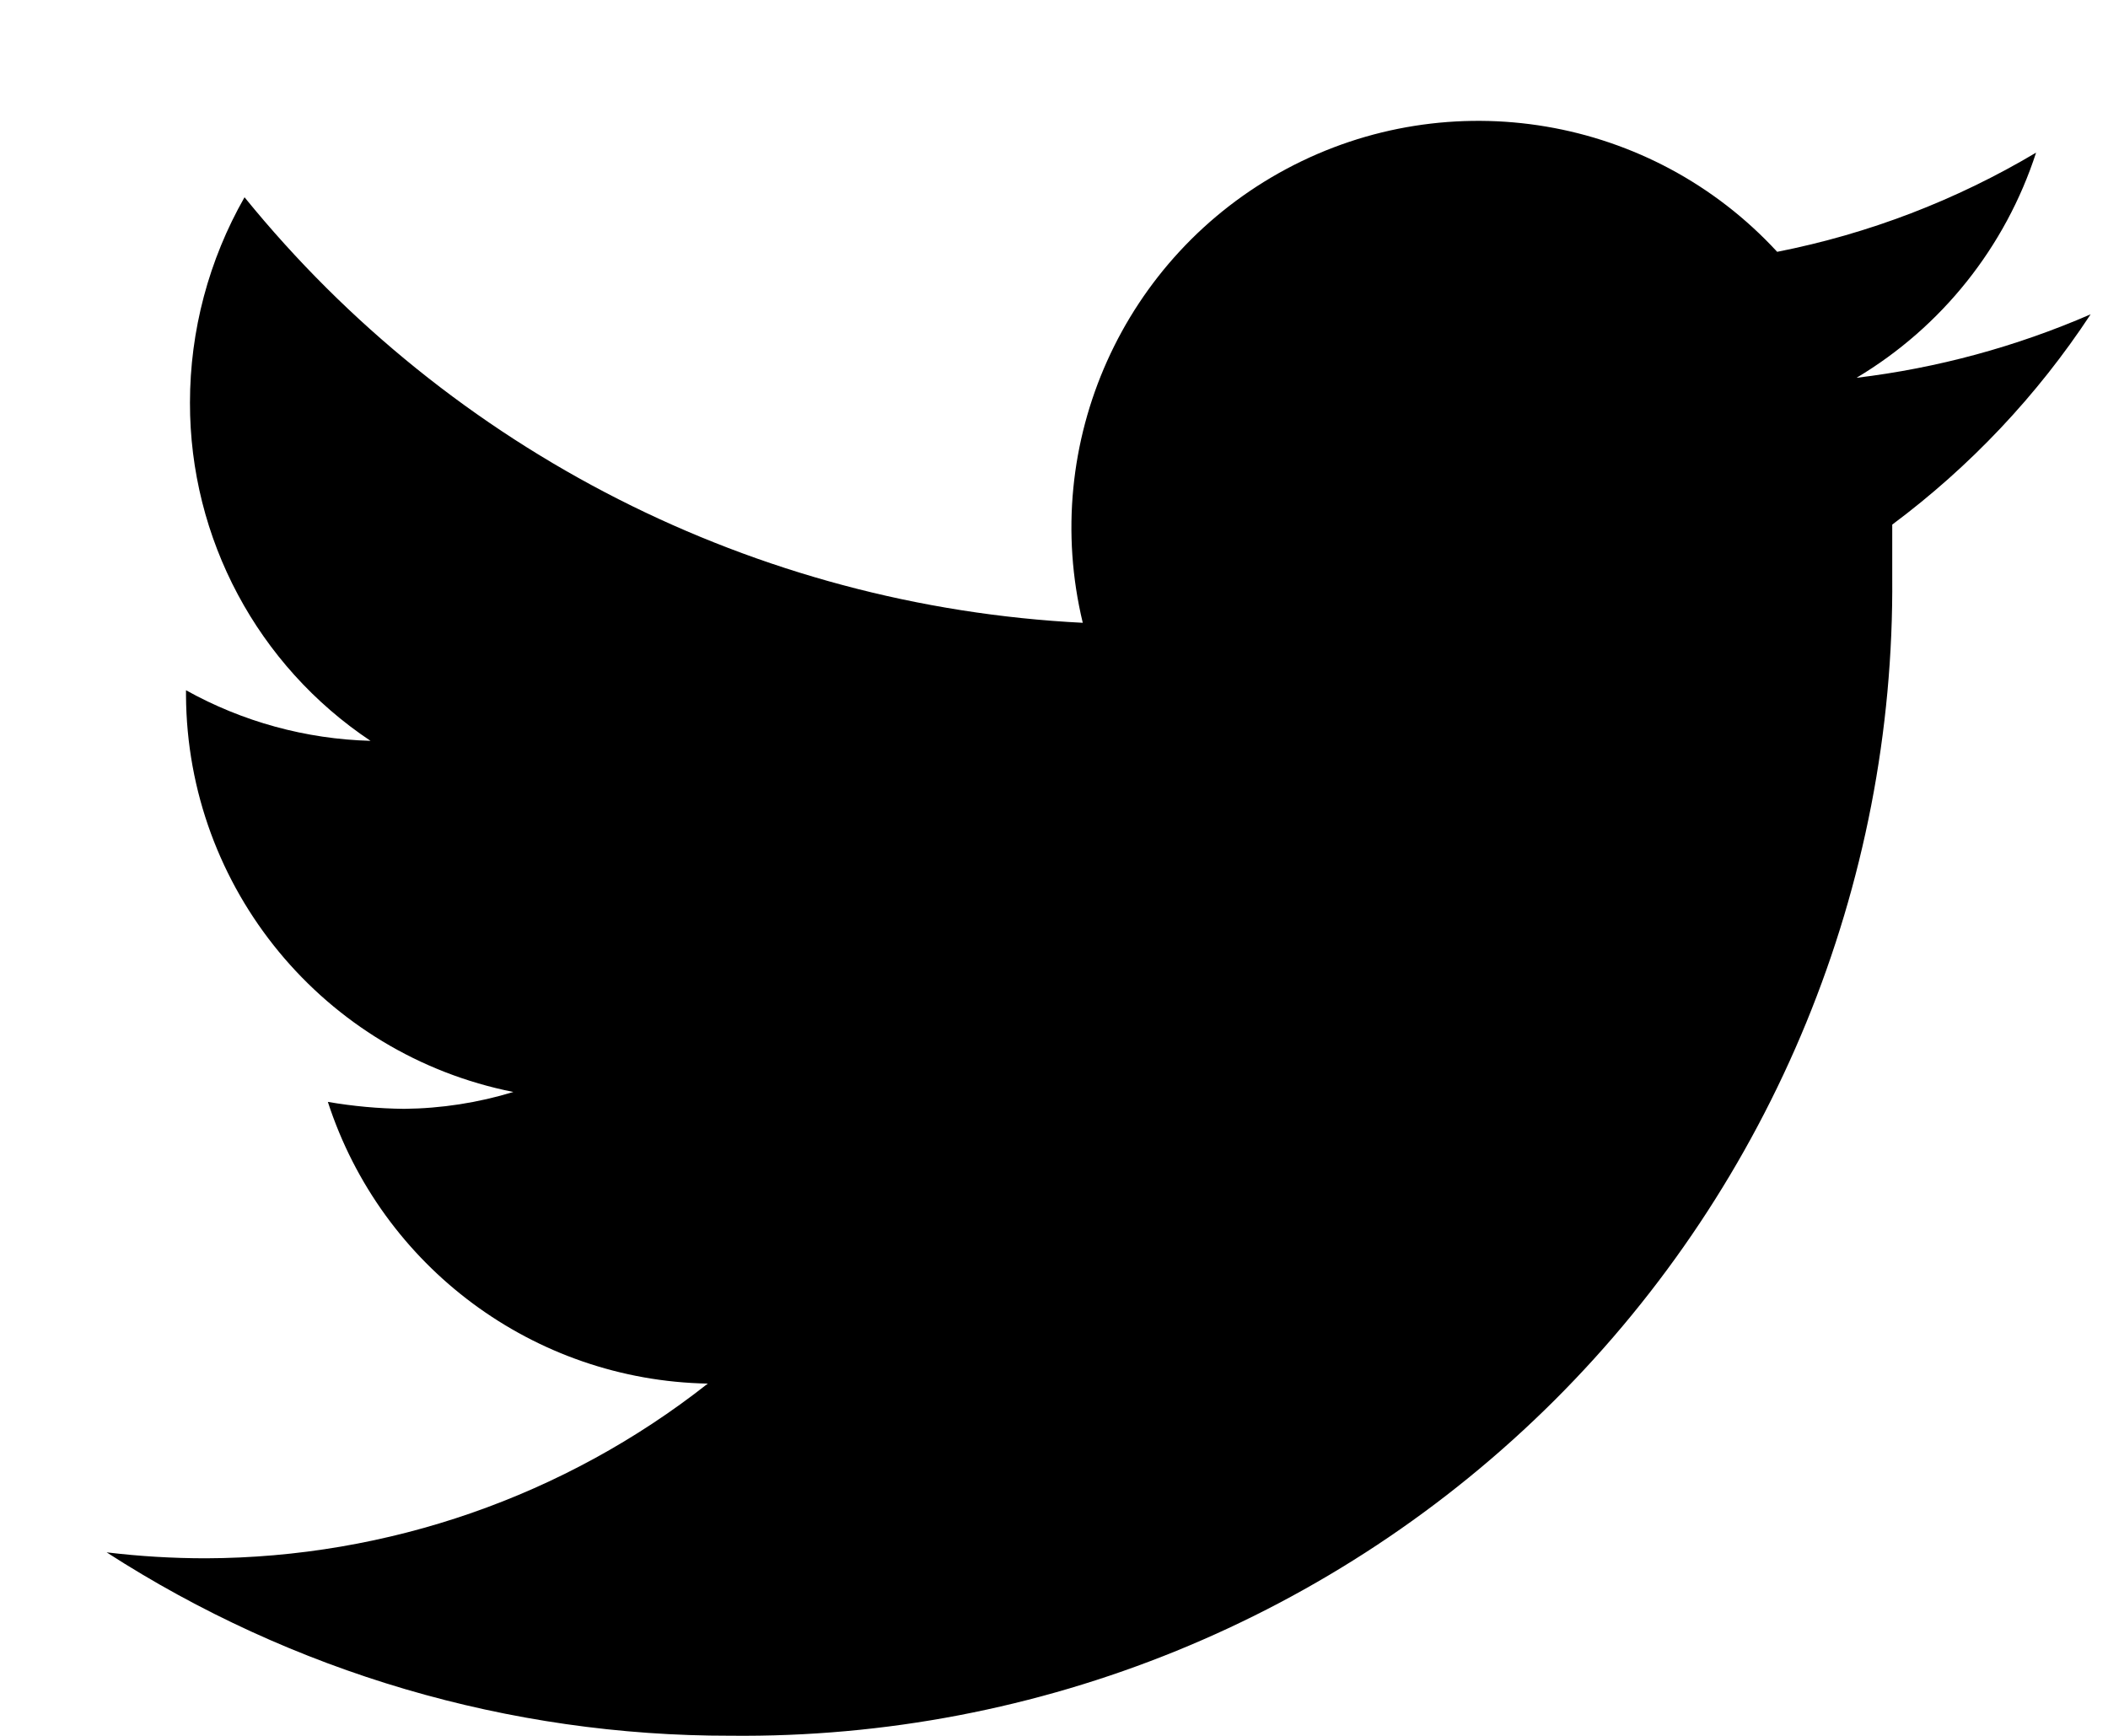
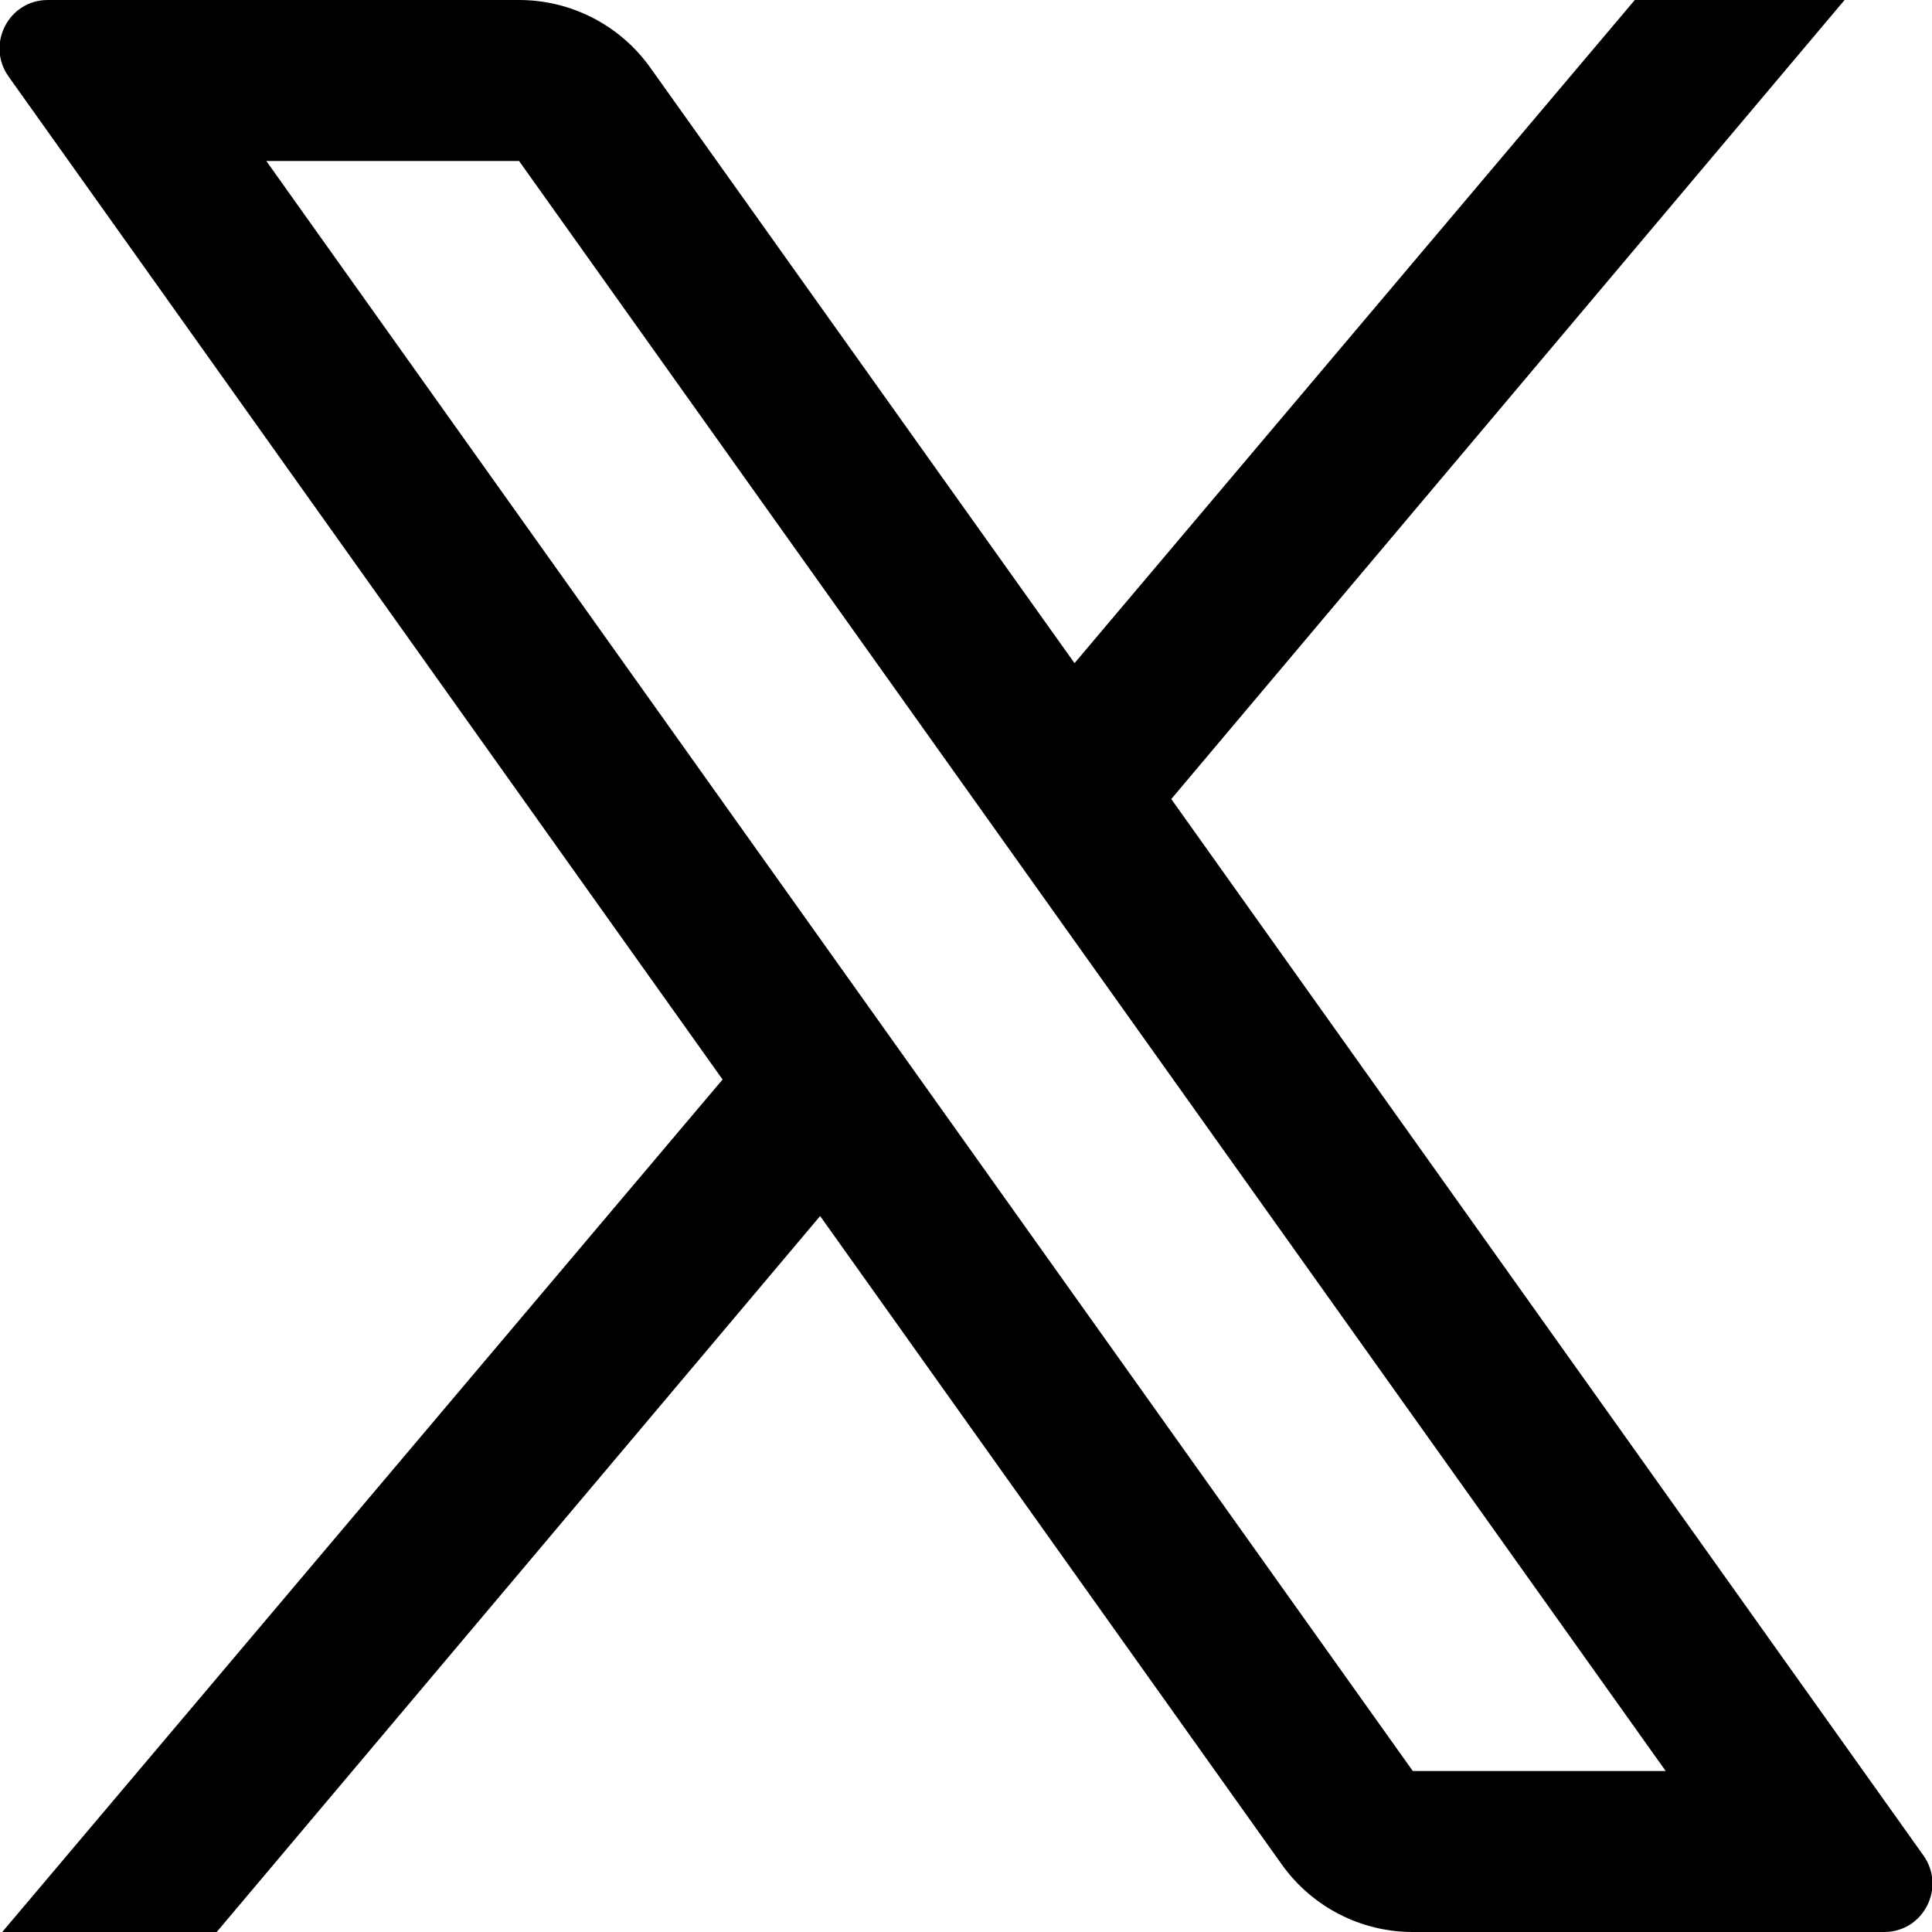
- <svg xmlns="http://www.w3.org/2000/svg" width="17" height="14" viewBox="0 0 17 14" fill="none">
-   <path d="M16.86 2.535C16.259 2.796 15.623 2.969 14.972 3.047C15.659 2.637 16.173 1.992 16.42 1.231C15.775 1.615 15.069 1.886 14.332 2.031C13.32 0.933 11.693 0.658 10.375 1.362C9.058 2.066 8.382 3.571 8.732 5.023C6.094 4.89 3.637 3.642 1.972 1.591C1.684 2.096 1.532 2.667 1.532 3.247C1.53 4.343 2.077 5.367 2.988 5.975C2.467 5.961 1.956 5.821 1.5 5.567V5.607C1.508 7.166 2.612 8.503 4.14 8.807C3.855 8.894 3.559 8.94 3.26 8.943C3.054 8.941 2.848 8.922 2.644 8.887C3.077 10.22 4.307 11.133 5.708 11.159C4.554 12.068 3.129 12.563 1.66 12.568C1.393 12.568 1.126 12.552 0.86 12.52C2.36 13.488 4.107 14.002 5.892 13.999C8.381 14.025 10.775 13.05 12.537 11.293C14.298 9.535 15.28 7.144 15.26 4.655C15.26 4.519 15.26 4.375 15.26 4.231C15.888 3.763 16.43 3.189 16.86 2.535Z" fill="currentColor" />
+ <svg xmlns="http://www.w3.org/2000/svg" width="12" height="12" viewBox="0 0 12 12" fill="none">
+   <path d="M0.297 0C0.053 0 -0.088 0.276 0.053 0.475L4.488 6.705L0.014 12H1.346L5.094 7.553L7.961 11.58C8.149 11.844 8.452 12 8.775 12H11.703C11.947 12 12.088 11.724 11.947 11.525L7.275 4.963L11.457 0H10.154L6.674 4.119L4.039 0.42C3.851 0.156 3.547 0 3.224 0H0.297ZM1.654 1H3.224L10.346 11H8.775L1.654 1Z" fill="currentColor" />
</svg>
